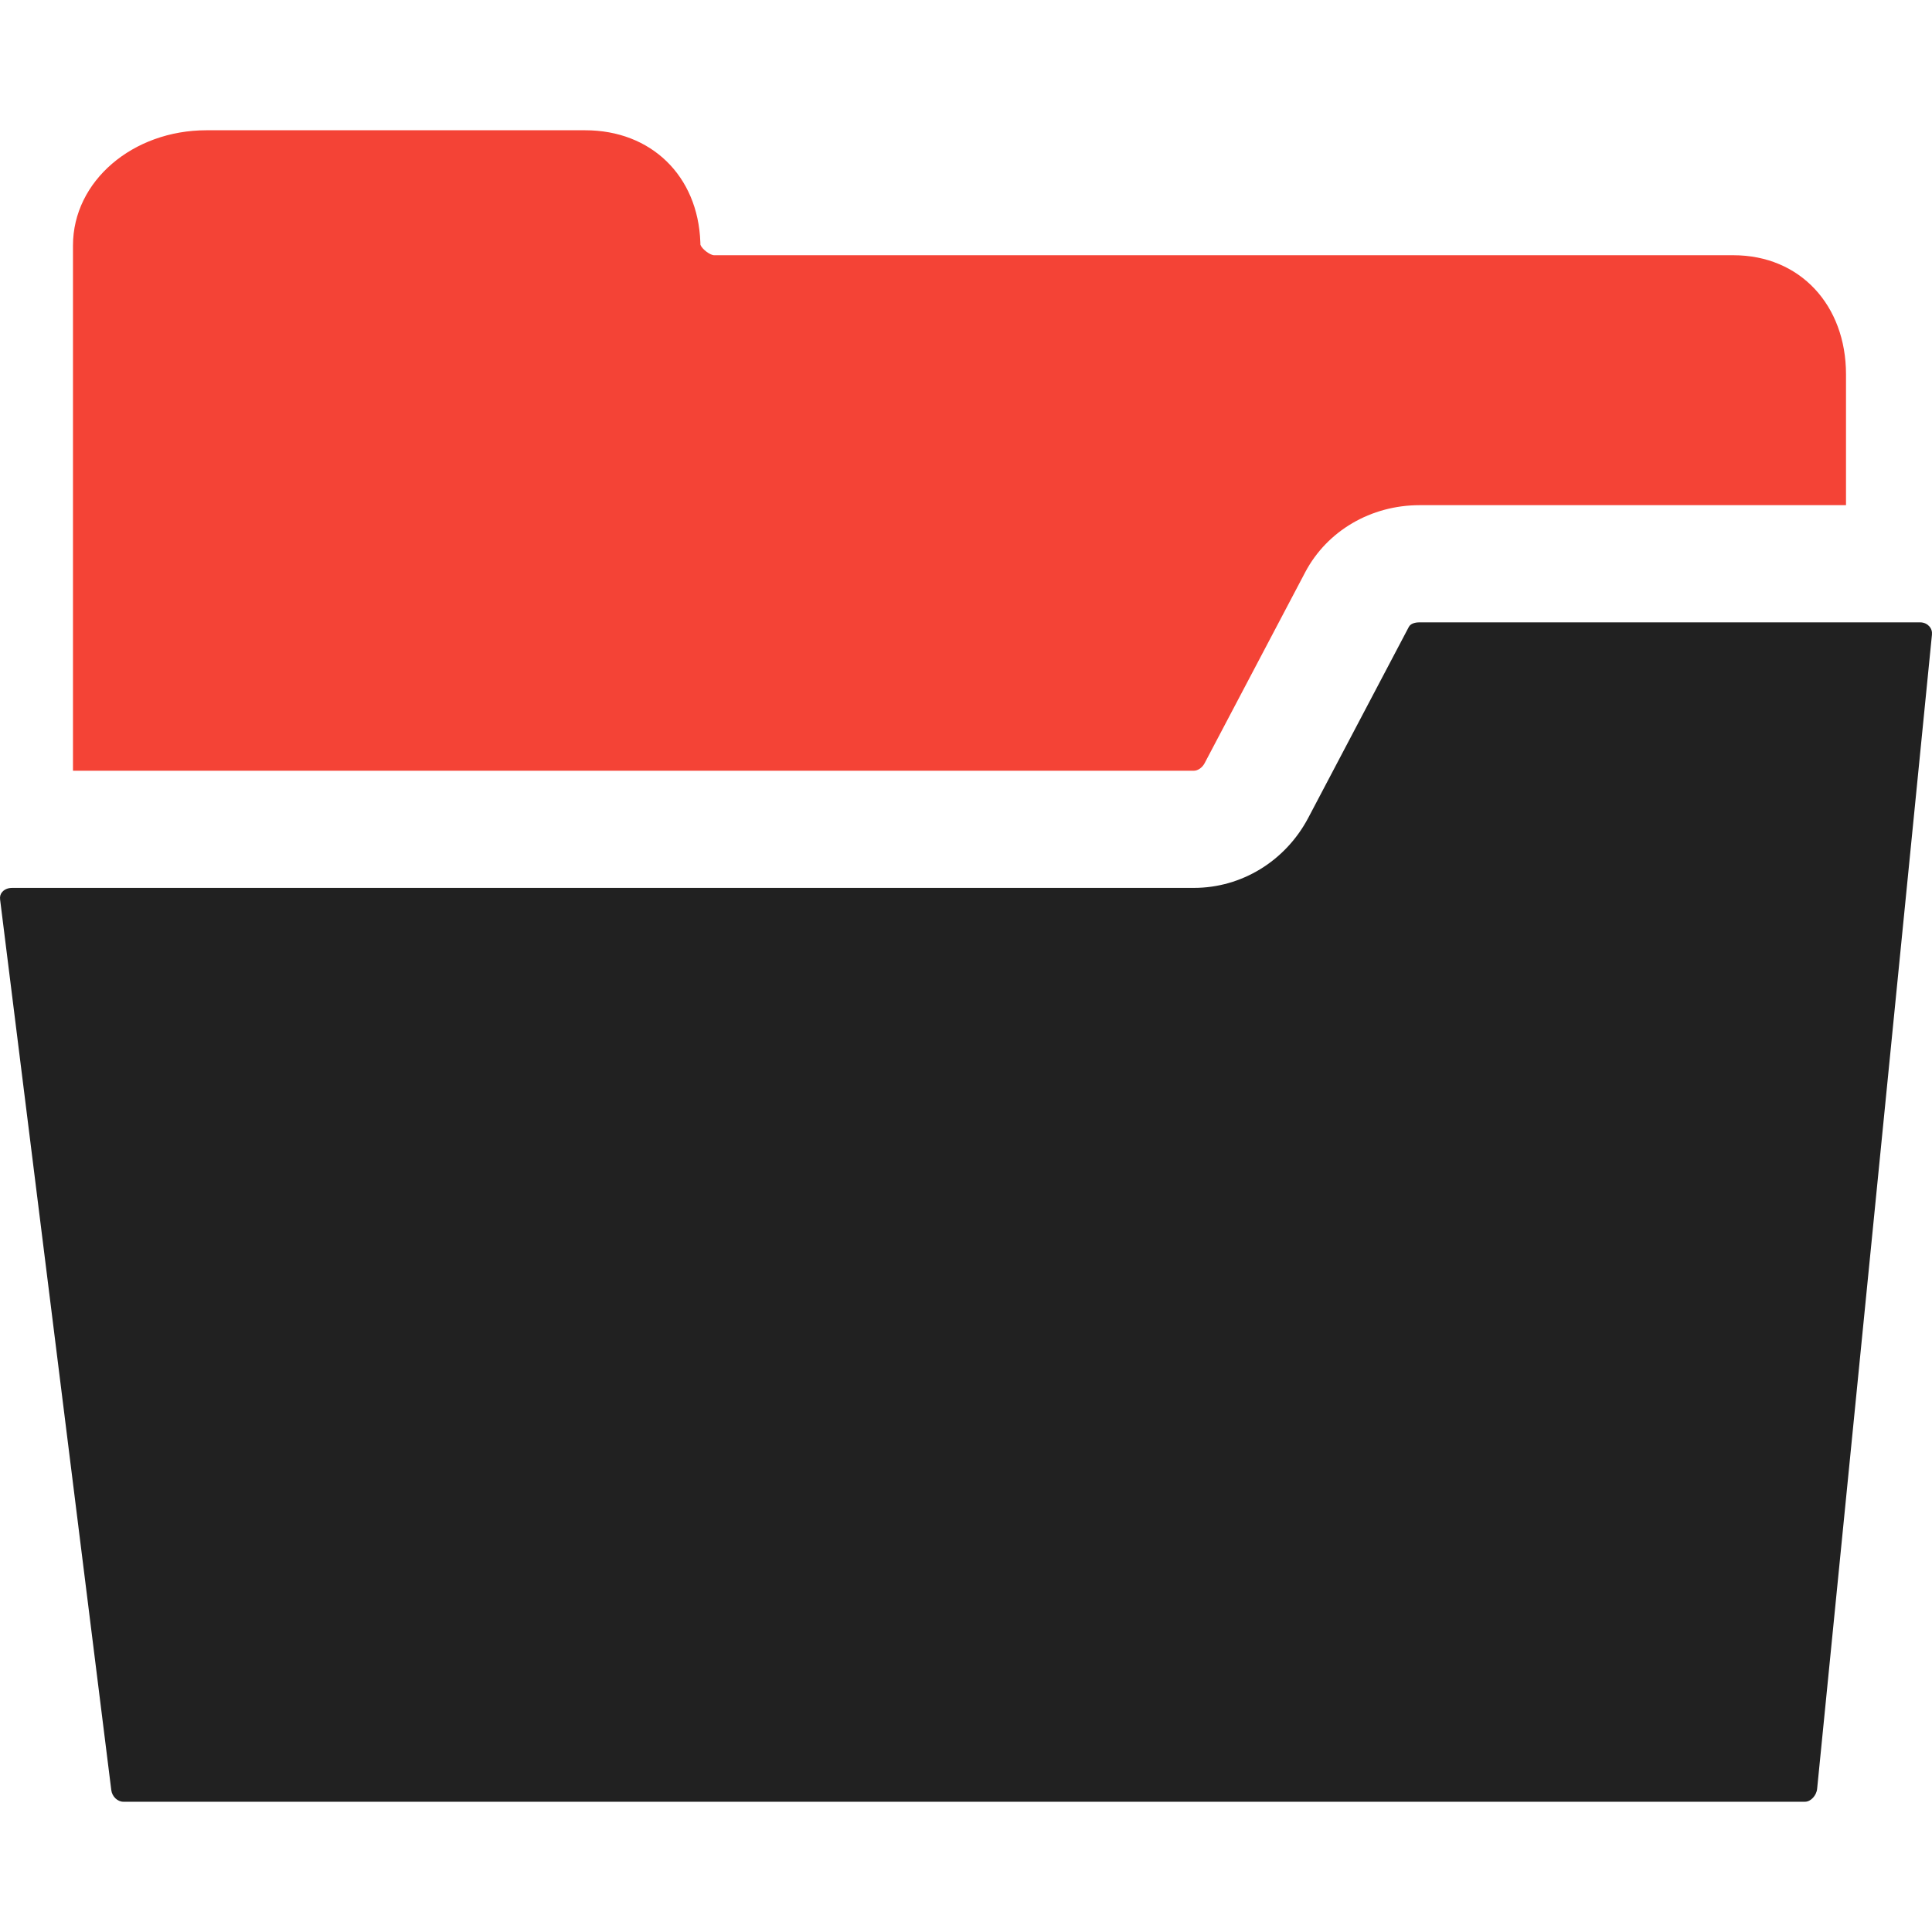
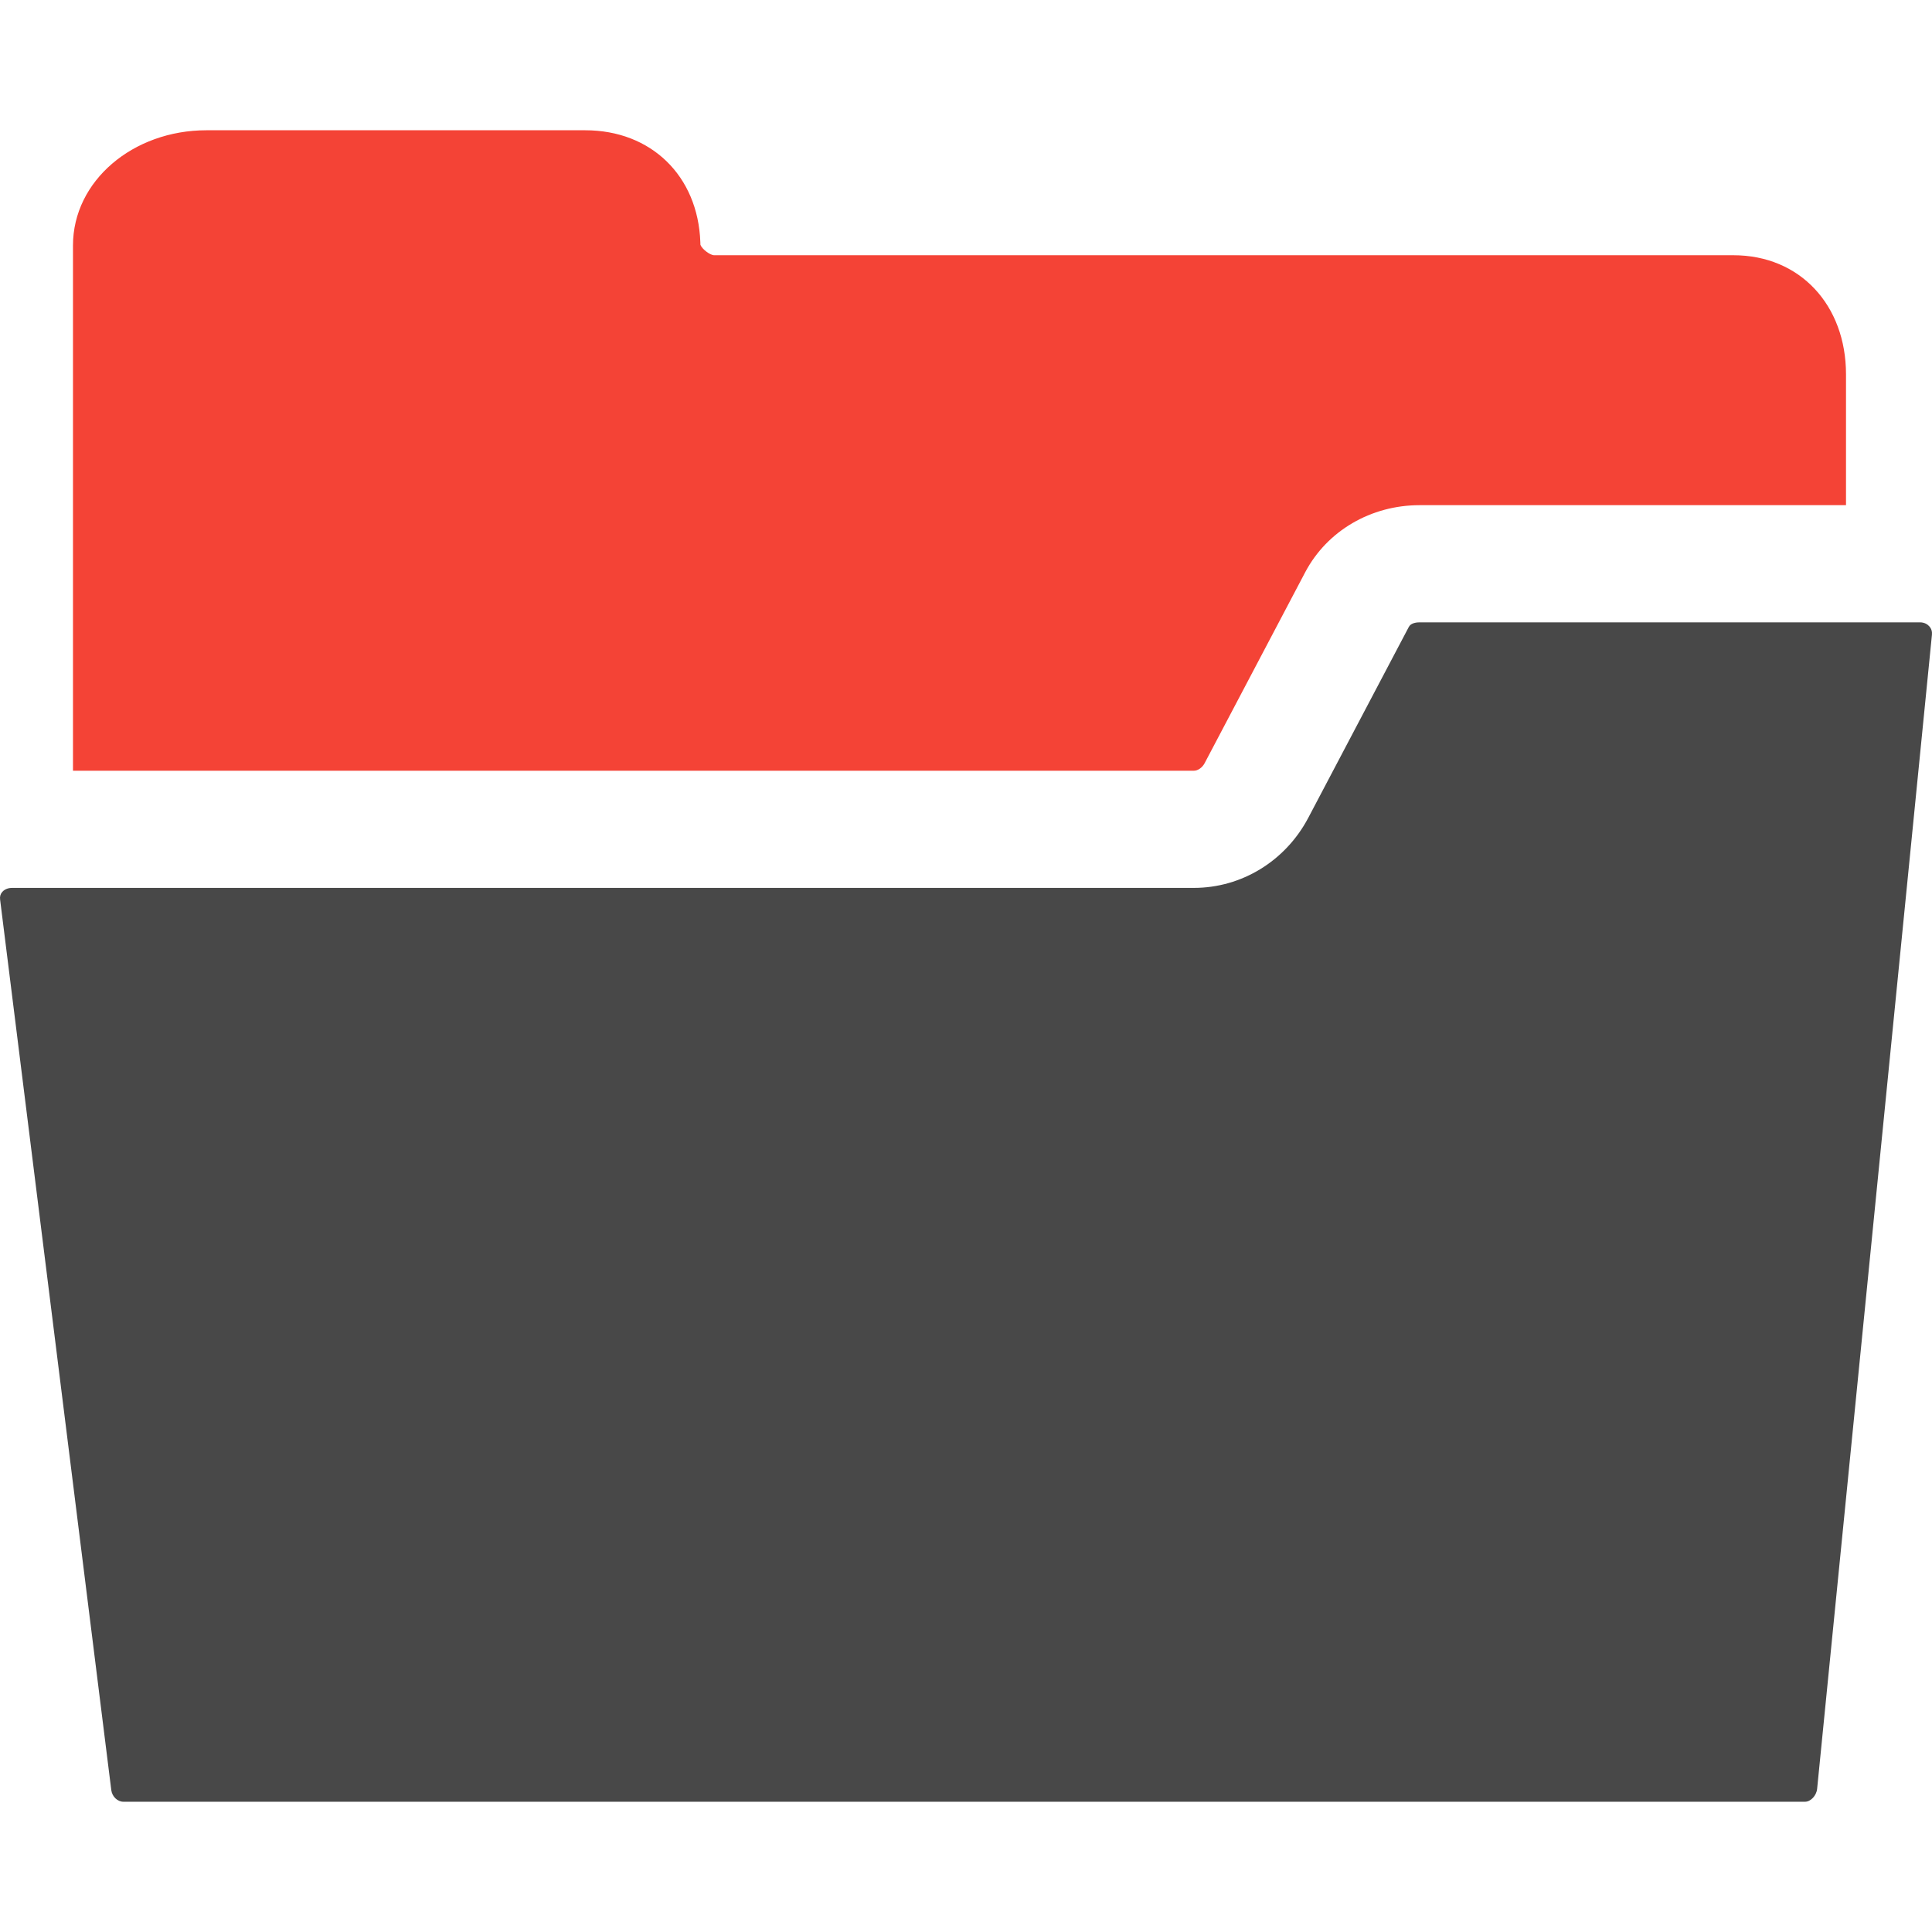
<svg xmlns="http://www.w3.org/2000/svg" version="1.1" id="Capa_1" x="0px" y="0px" viewBox="0 0 247.355 247.355" style="enable-background:new 0 0 247.355 247.355;" xml:space="preserve">
-   <path style="fill:#212121;" d="M181.751,79.678h64.049c0.617,0,0.995,0.275,1.204,0.506c0.27,0.297,0.385,0.66,0.344,1.078l-14.7,147.766  c-0.086,0.863-0.824,1.65-1.548,1.65H15.792c-0.748,0-1.44-0.667-1.543-1.486L0.013,115.176c-0.05-0.396,0.041-0.719,0.278-0.986  c0.168-0.191,0.557-0.512,1.265-0.512h151.291c6.107,0,11.713-3.423,14.639-8.948l12.891-24.474  C180.653,79.734,181.429,79.678,181.751,79.678z" />
-   <path style="fill:#f44336;" d="M152.847,98.678c0.513,0,1.077-0.392,1.375-0.953l12.891-24.474  c2.803-5.294,8.409-8.573,14.638-8.573h54.594v-16.75c0-8.837-5.87-15.25-14.417-15.25H91.428c-0.536-0.009-1.569-0.809-1.752-1.342  c-0.001-0.113-0.005-0.227-0.011-0.338c-0.304-8.467-6.278-14.32-14.738-14.32h-48.5c-9.393,0-17.083,6.479-17.083,14.75v67.25  H152.847z" />
  <g>
- </g>
-   <g>
- </g>
-   <g>
- </g>
-   <g>
- </g>
-   <g>
- </g>
-   <g>
- </g>
-   <g>
- </g>
-   <g>
- </g>
-   <g>
- </g>
-   <g>
- </g>
-   <g>
- </g>
-   <g>
- </g>
-   <g>
- </g>
-   <g>
- </g>
-   <g>
- </g>
+     <path fill="#484848" d="M181.751,79.678h64.049c0.617,0,0.995,0.275,1.204,0.506c0.27,0.297,0.385,0.66,0.344,1.078l-14.7,147.766  c-0.086,0.863-0.824,1.65-1.548,1.65H15.792c-0.748,0-1.44-0.667-1.543-1.486L0.013,115.176c-0.05-0.396,0.041-0.719,0.278-0.986  c0.168-0.191,0.557-0.512,1.265-0.512h151.291c6.107,0,11.713-3.423,14.639-8.948l12.891-24.474  C180.653,79.734,181.429,79.678,181.751,79.678z" />
+     <path fill="#f44336" d="M152.847,98.678c0.513,0,1.077-0.392,1.375-0.953l12.891-24.474  c2.803-5.294,8.409-8.573,14.638-8.573h54.594v-16.75c0-8.837-5.87-15.25-14.417-15.25H91.428c-0.536-0.009-1.569-0.809-1.752-1.342  c-0.001-0.113-0.005-0.227-0.011-0.338c-0.304-8.467-6.278-14.32-14.738-14.32h-48.5c-9.393,0-17.083,6.479-17.083,14.75v67.25  H152.847z" />
+   </g>
</svg>
